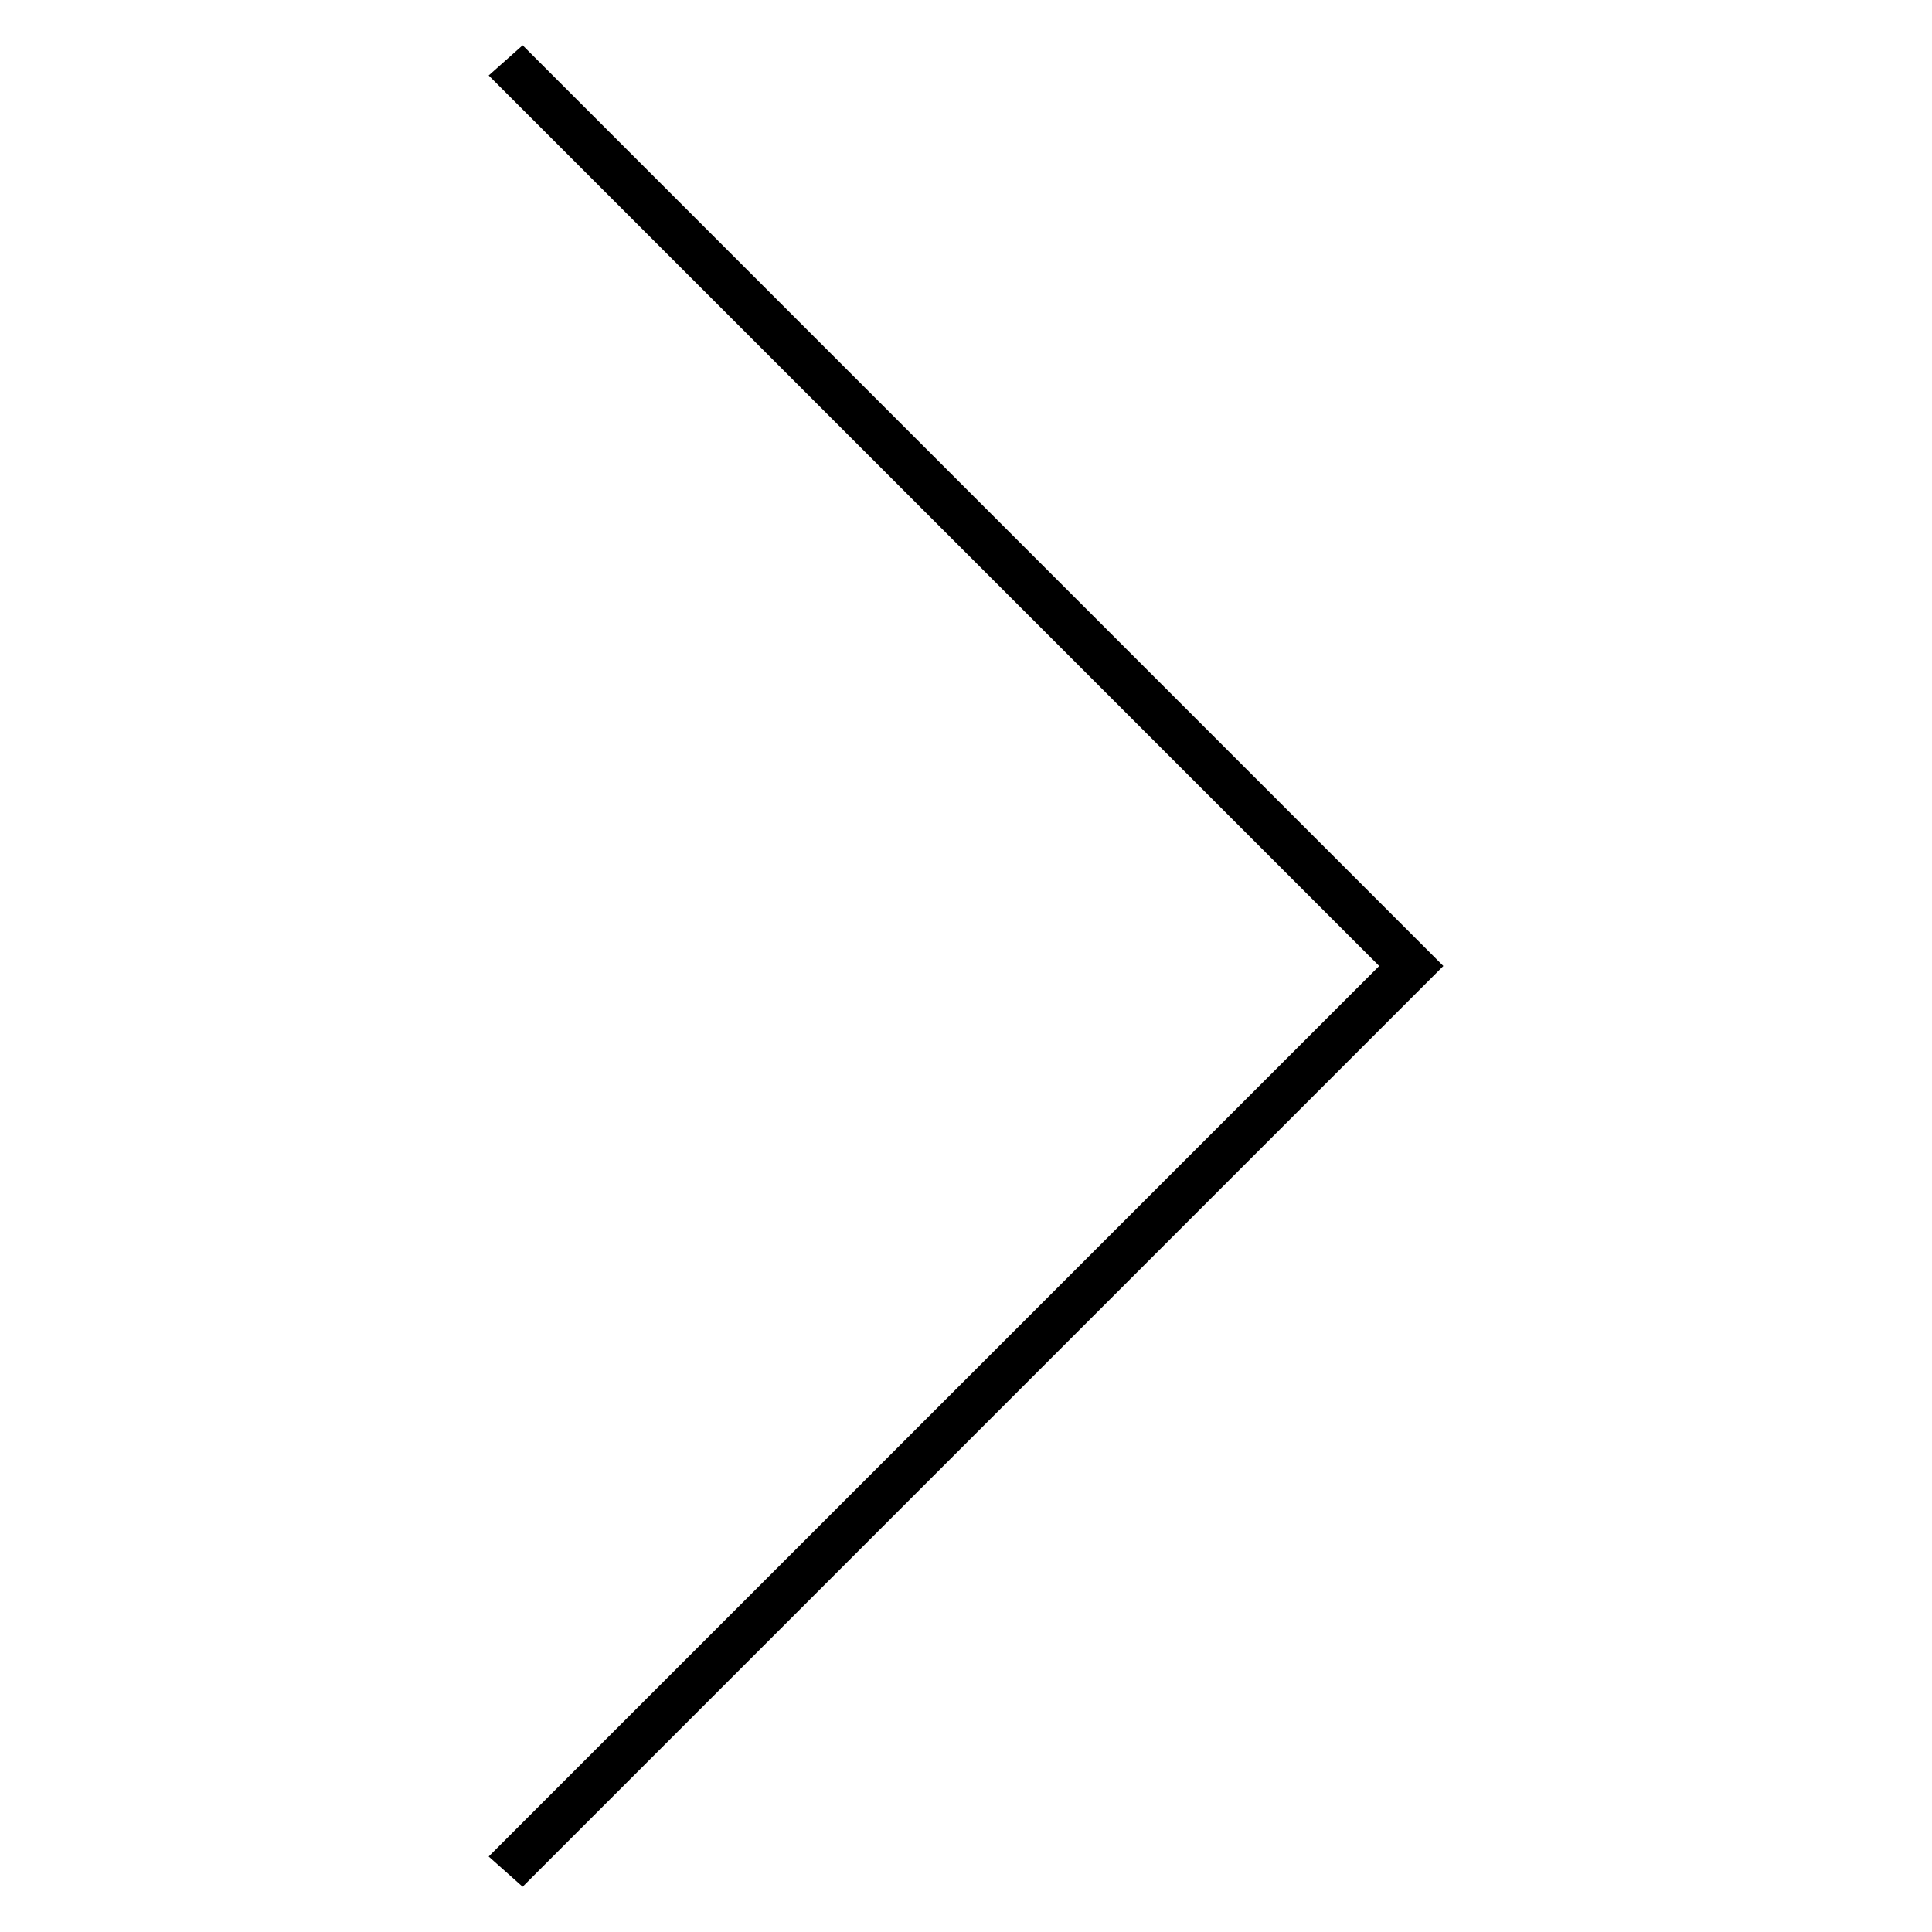
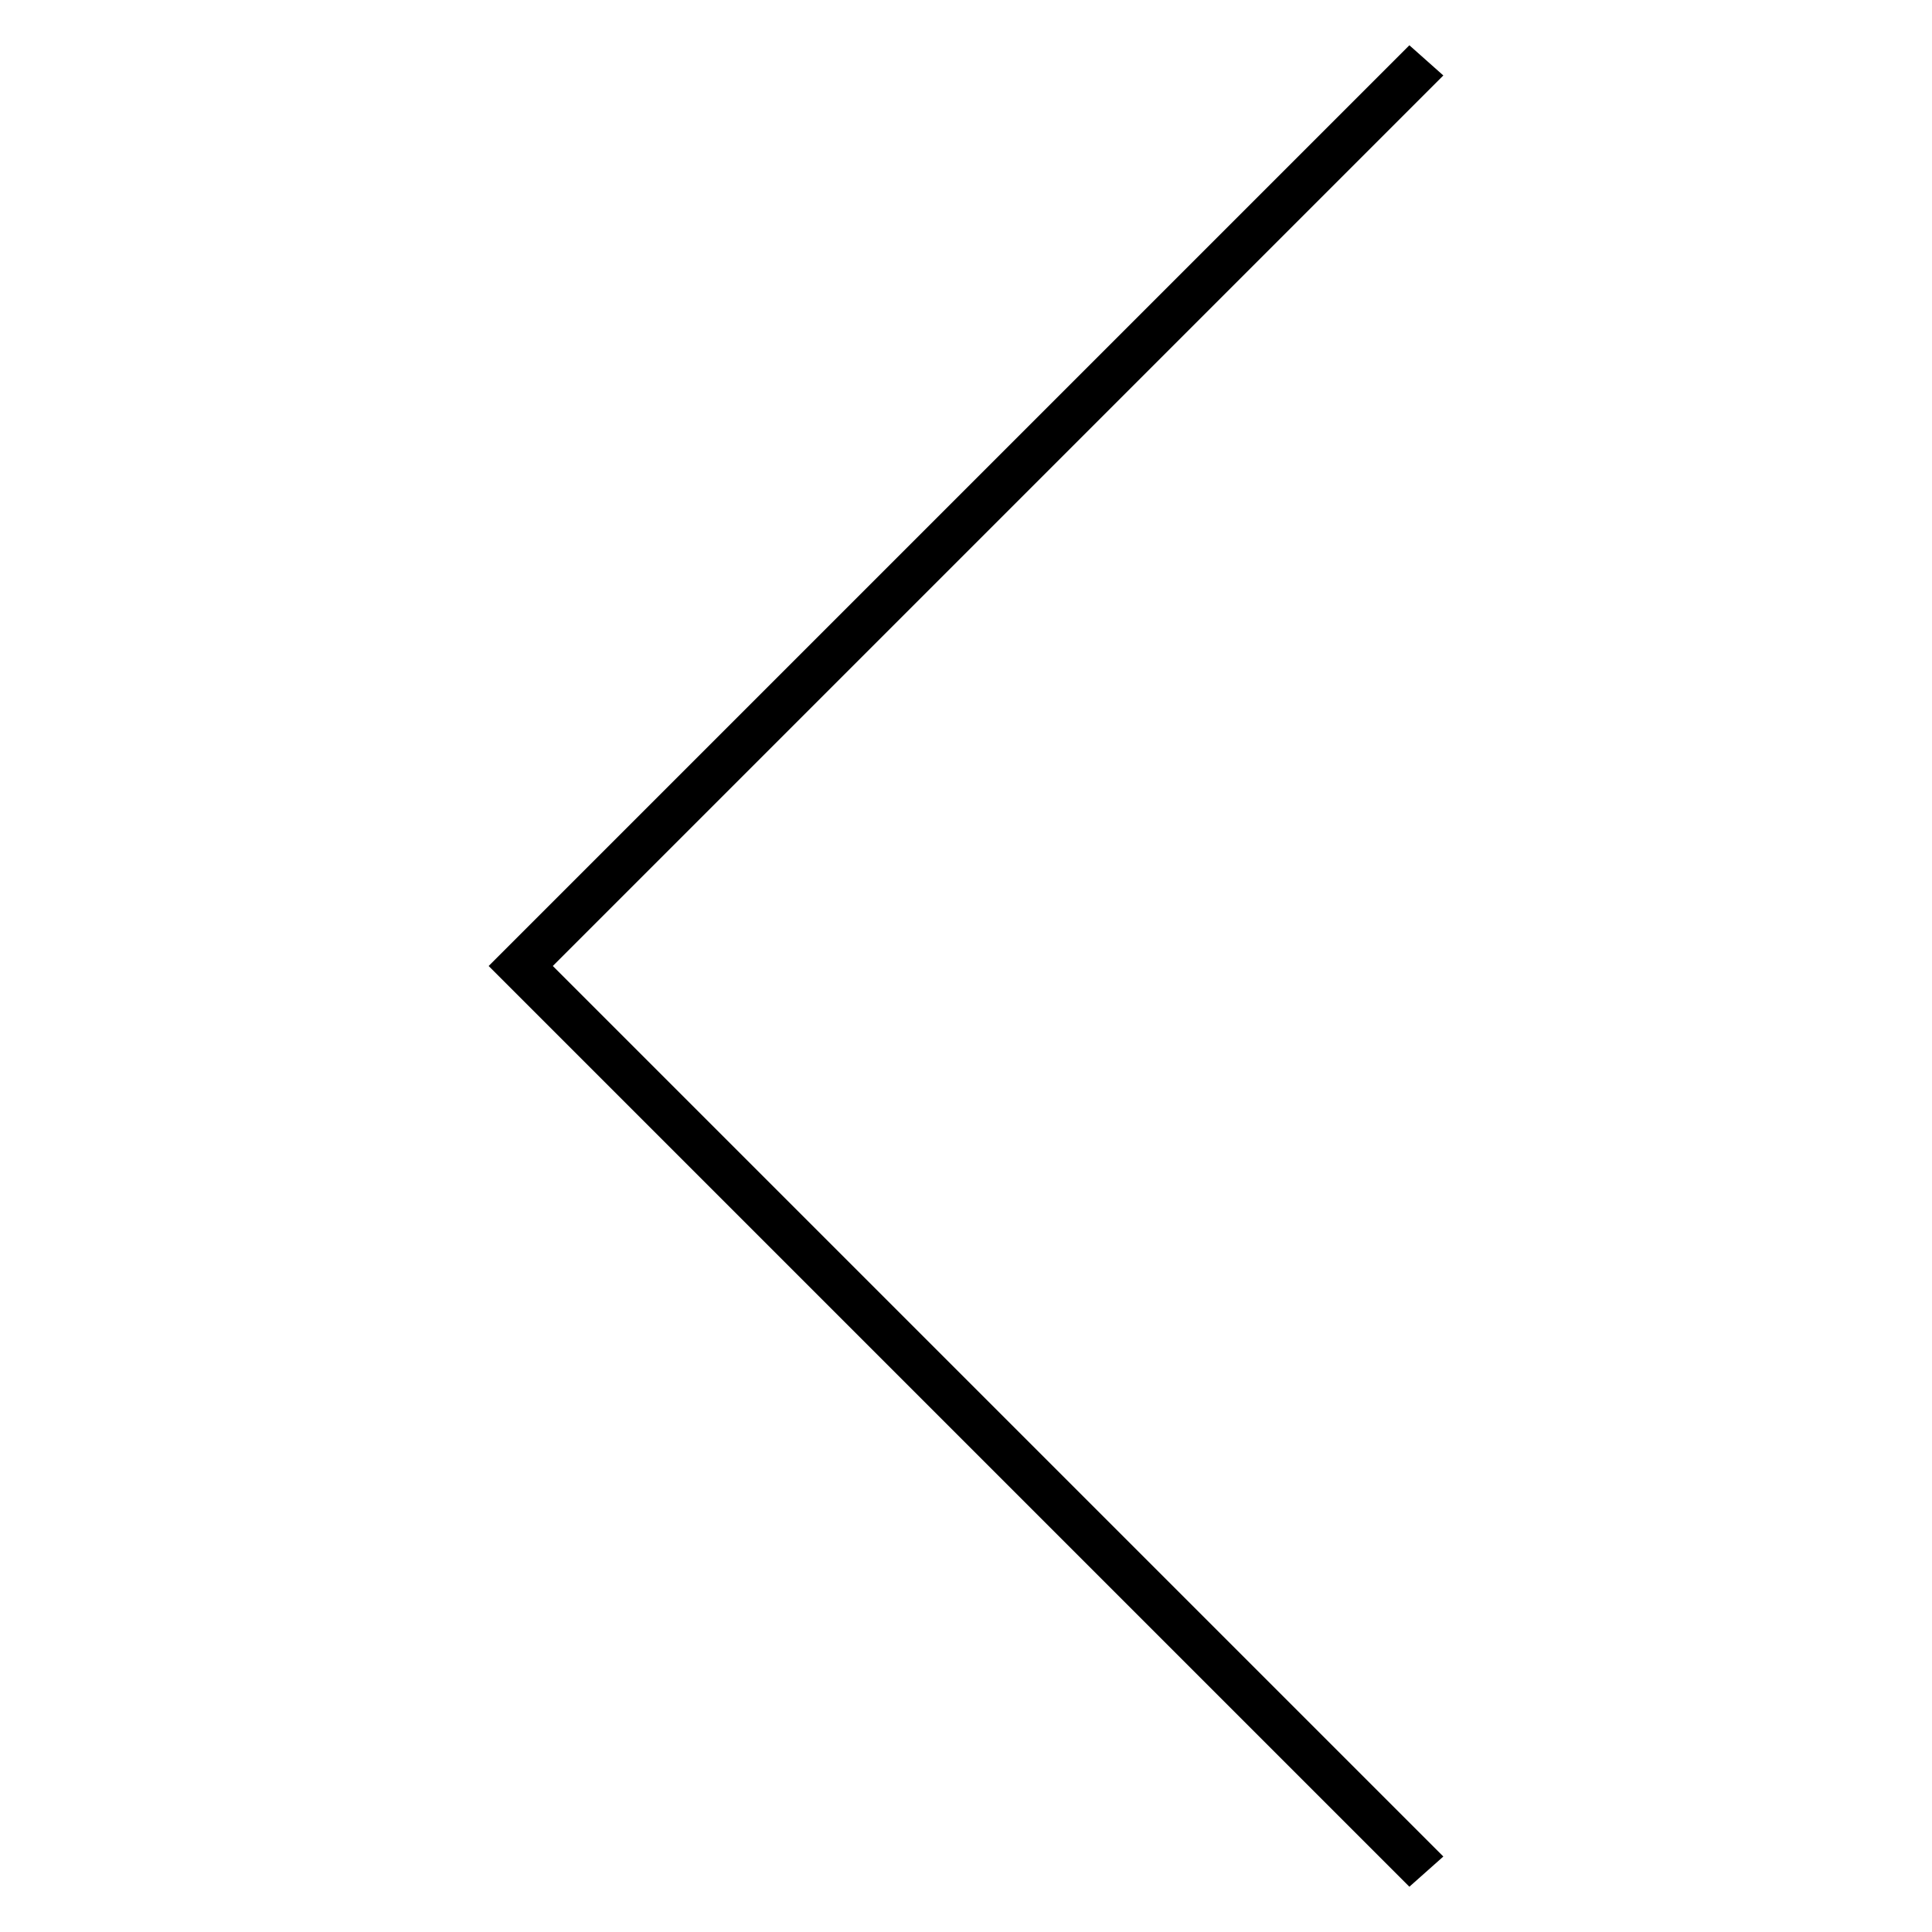
<svg xmlns="http://www.w3.org/2000/svg" version="1.1" id="Layer_1" x="0px" y="0px" width="400px" height="400px" viewBox="0 0 400 400" enable-background="new 0 0 400 400" xml:space="preserve">
-   <path d="M101.172,15.625L285.547,200L101.172,384.375l7.031,6.25L298.828,200L108.203,9.375L101.172,15.625z" />
+   <path d="M298.828,15.625L114.453,200l184.375,184.375l-7.031,6.25L101.172,200L291.797,9.375L298.828,15.625z" />
</svg>
